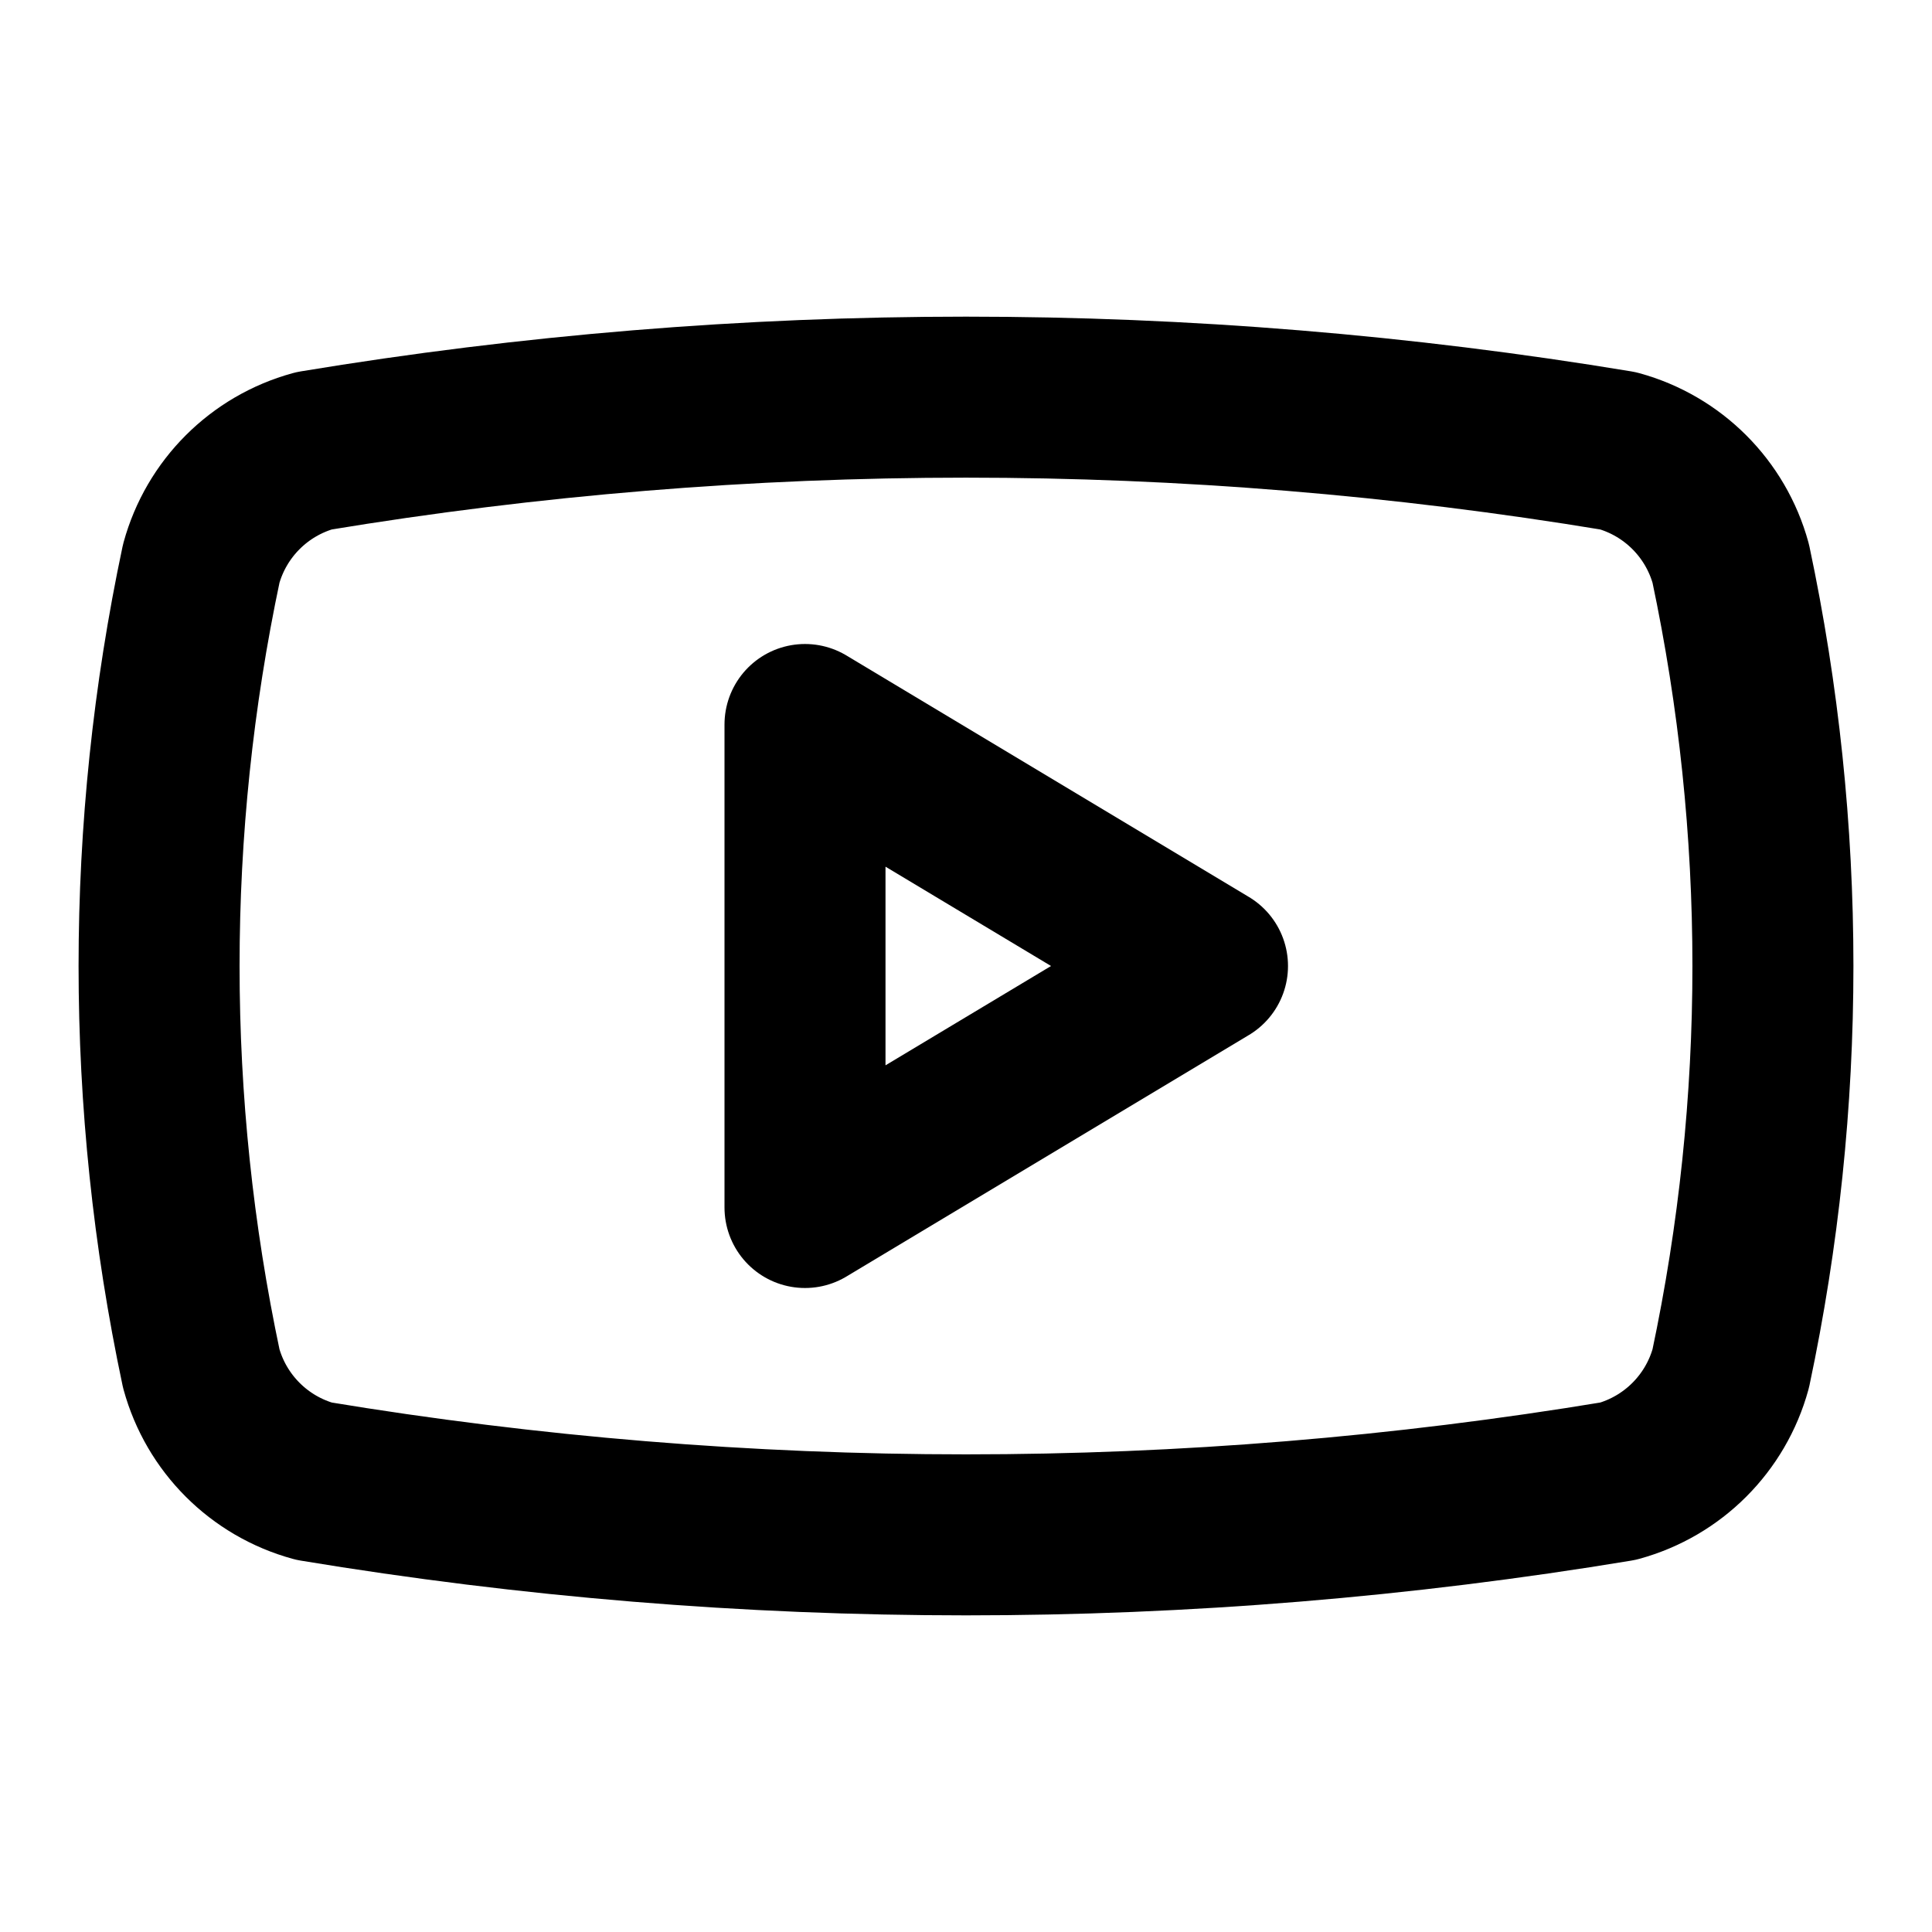
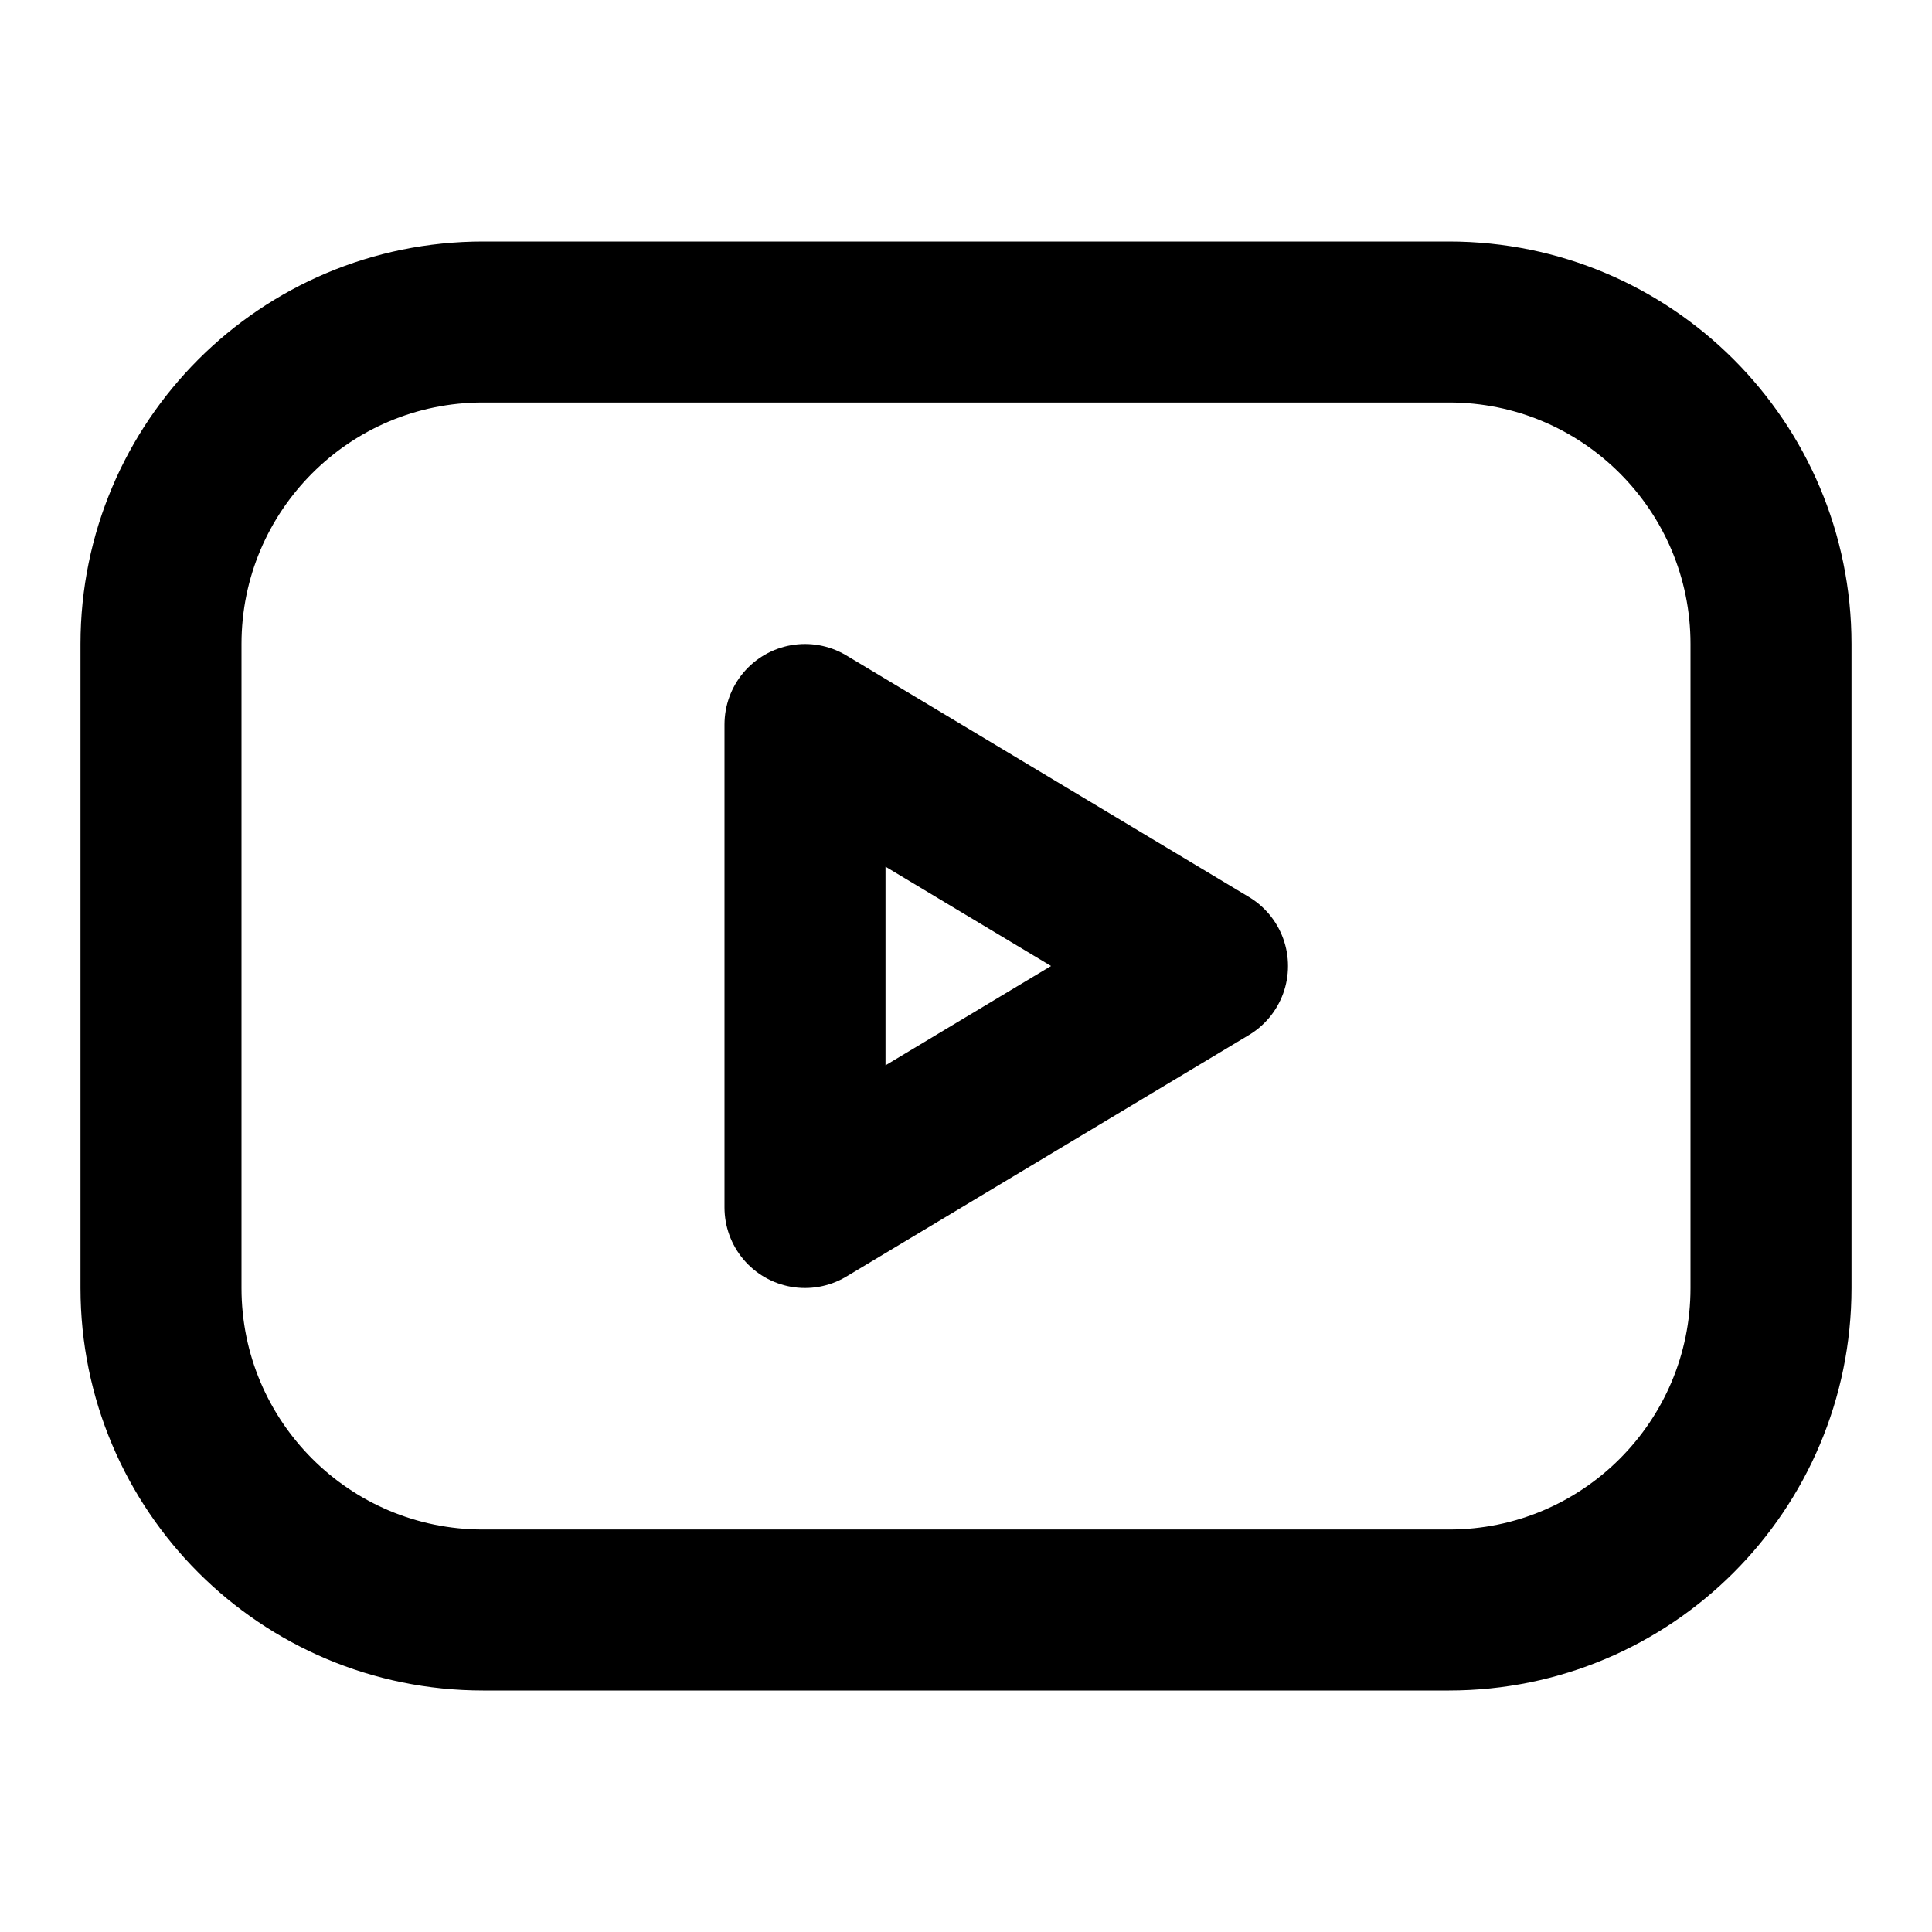
- <svg xmlns="http://www.w3.org/2000/svg" width="24" height="24" viewBox="0 0 24 24" fill="none" stroke="currentColor" stroke-width="2" stroke-linecap="round" stroke-linejoin="round">
-   <path d="M2.5 17a24.12 24.12 0 0 1 0-10 2 2 0 0 1 1.4-1.4 49.56 49.56 0 0 1 16.2 0A2 2 0 0 1 21.5 7a24.12 24.12 0 0 1 0 10 2 2 0 0 1-1.4 1.4 49.55 49.55 0 0 1-16.2 0A2 2 0 0 1 2.5 17" />
-   <path d="m10 15 5-3-5-3z" />
+ <svg xmlns="http://www.w3.org/2000/svg" width="24" height="24" viewBox="0 0 24 24" fill="none" stroke="currentColor" stroke-width="2" stroke-linecap="round" stroke-linejoin="round" class="icon icon-tabler icons-tabler-outline icon-tabler-brand-youtube">
+   <path stroke="none" d="M0 0h24v24H0z" fill="none" />
+   <path d="M2 8a4 4 0 0 1 4 -4h12a4 4 0 0 1 4 4v8a4 4 0 0 1 -4 4h-12a4 4 0 0 1 -4 -4v-8" />
+   <path d="M10 9l5 3l-5 3l0 -6" />
</svg>
